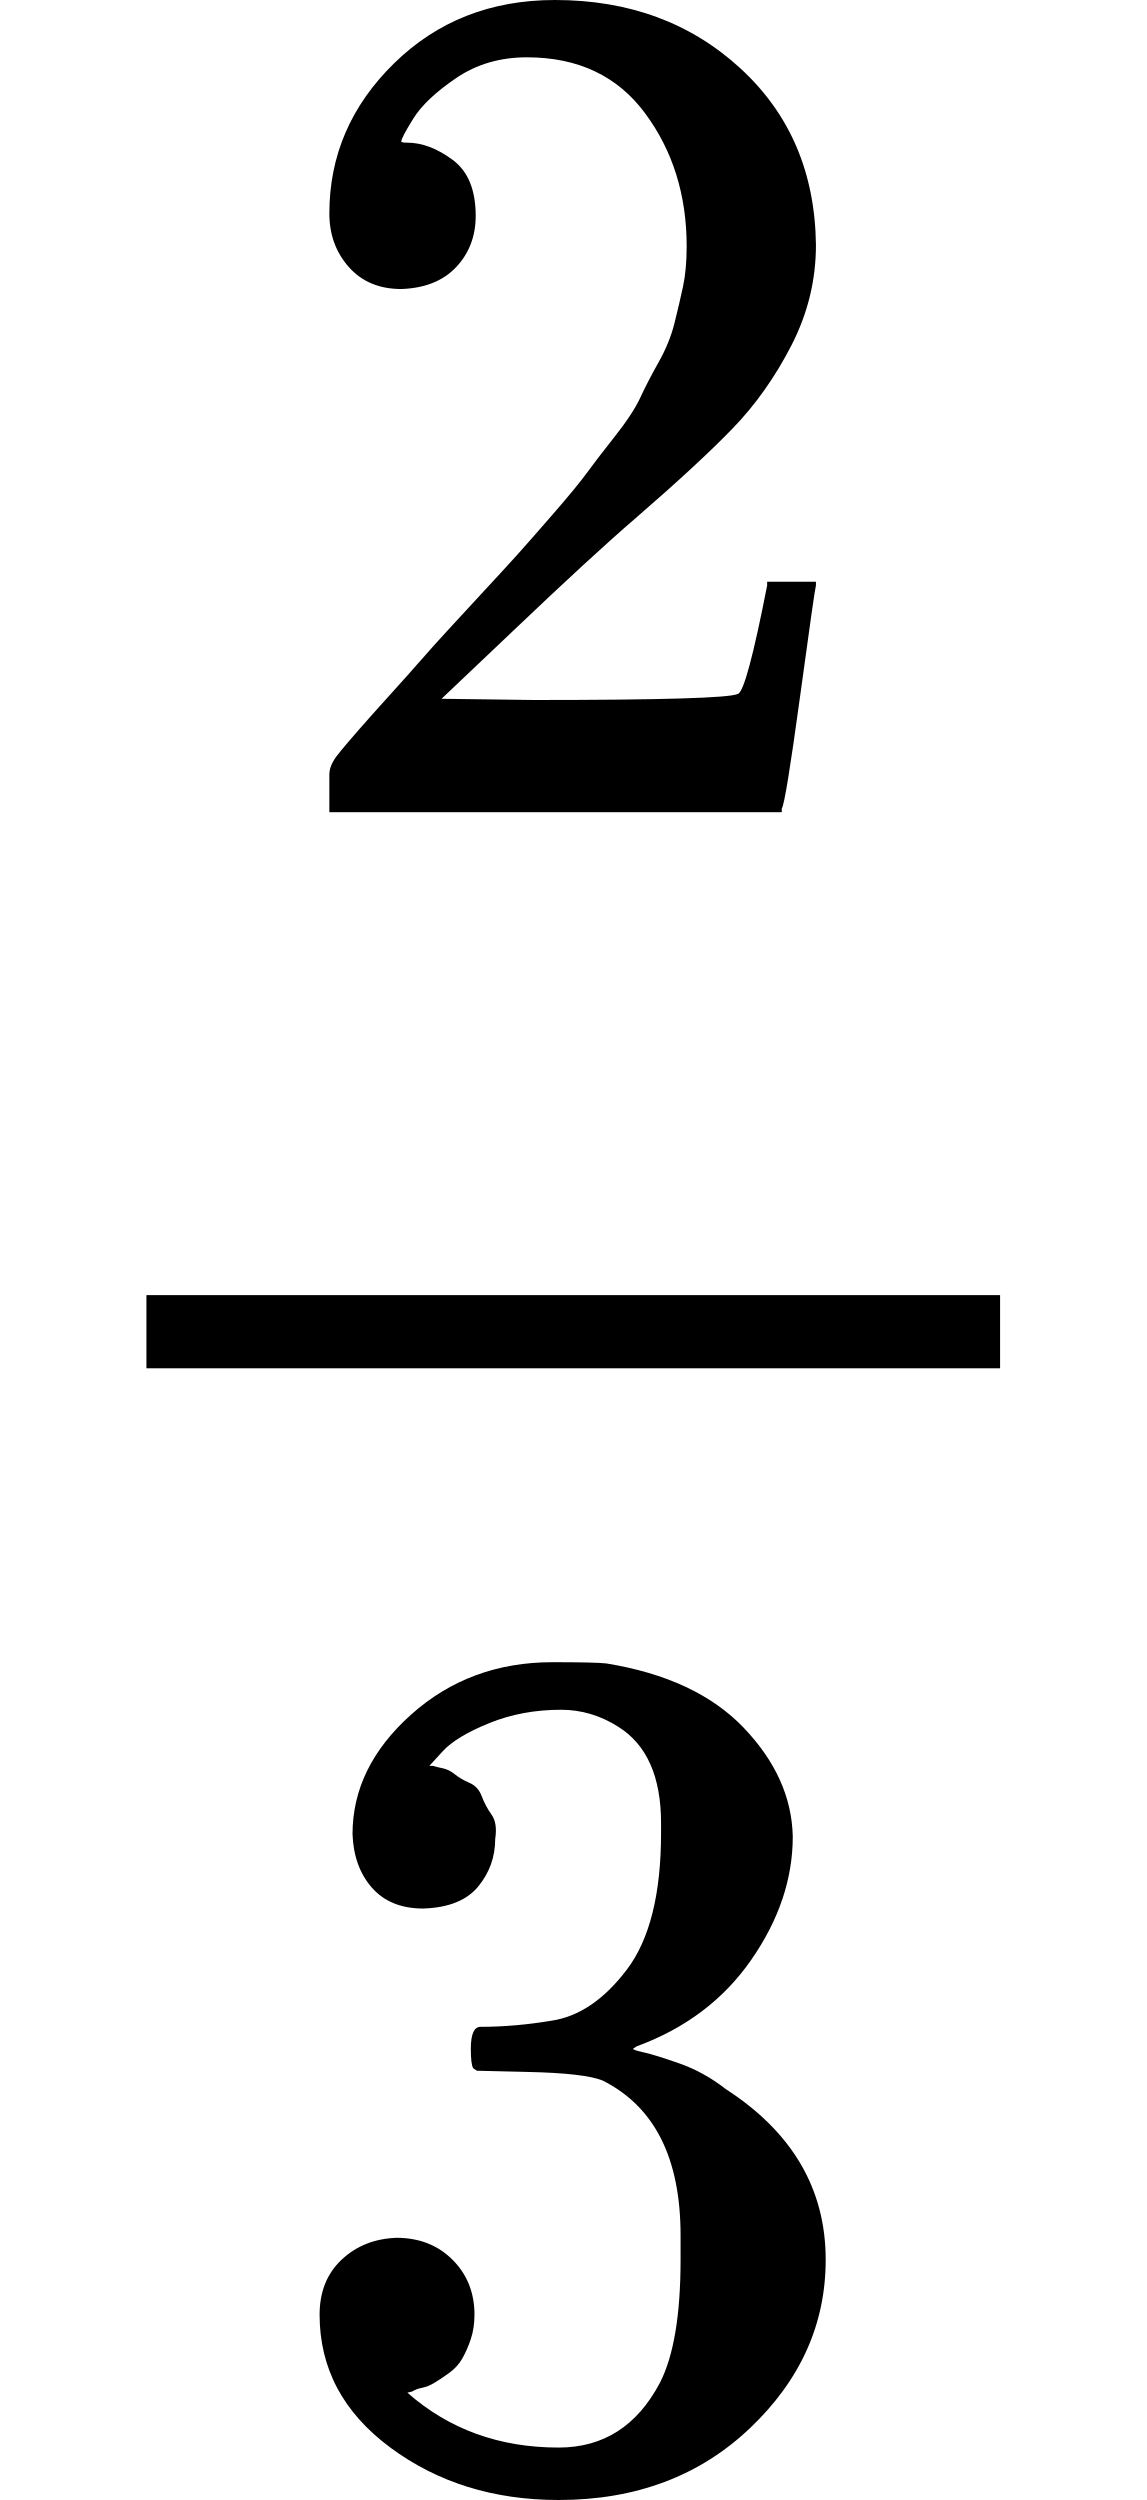
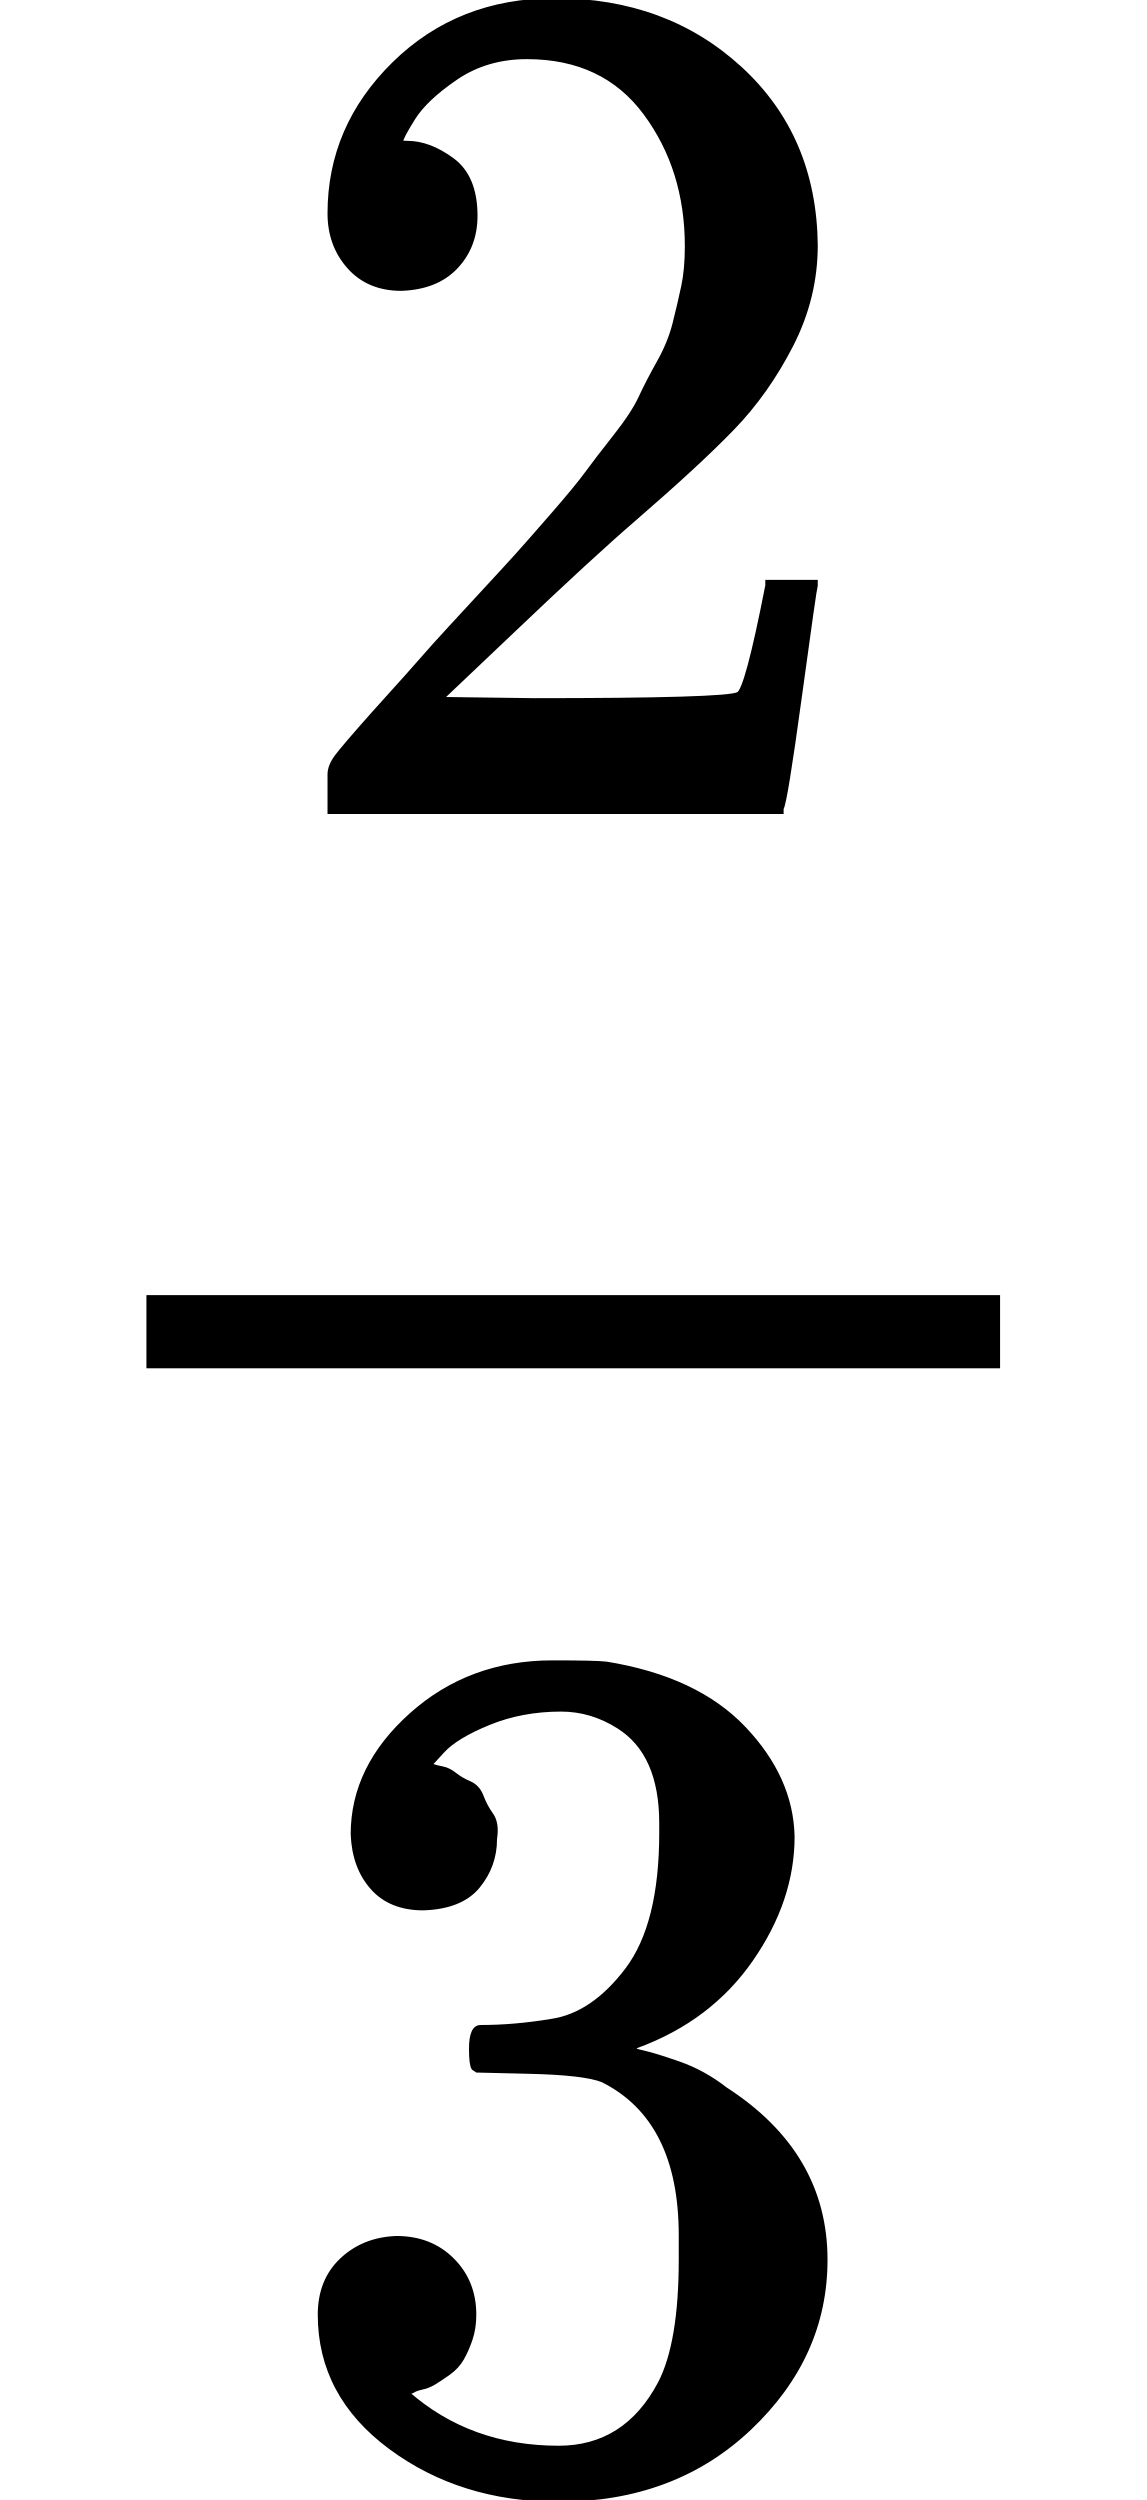
<svg xmlns="http://www.w3.org/2000/svg" xmlns:xlink="http://www.w3.org/1999/xlink" style="vertical-align: -1.602ex;" width="2.127ex" height="4.638ex" role="img" focusable="false" viewBox="0 -1342 940 2050">
  <defs>
+     <style>svg a{fill:blue;stroke:blue}[data-mml-node="merror"]&gt;g{fill:red;stroke:red}[data-mml-node="merror"]&gt;rect[data-background]{fill:yellow;stroke:none}[data-frame],[data-line]{stroke-width:70px;fill:none}.mjx-dashed{stroke-dasharray:140}.mjx-dotted{stroke-linecap:round;stroke-dasharray:0,140}use[data-c]{stroke-width:3px}</style>
    <path id="MJX-1-TEX-N-32" d="M109 429Q82 429 66 447T50 491Q50 562 103 614T235 666Q326 666 387 610T449 465Q449 422 429 383T381 315T301 241Q265 210 201 149L142 93L218 92Q375 92 385 97Q392 99 409 186V189H449V186Q448 183 436 95T421 3V0H50V19V31Q50 38 56 46T86 81Q115 113 136 137Q145 147 170 174T204 211T233 244T261 278T284 308T305 340T320 369T333 401T340 431T343 464Q343 527 309 573T212 619Q179 619 154 602T119 569T109 550Q109 549 114 549Q132 549 151 535T170 489Q170 464 154 447T109 429Z" />
    <path id="MJX-1-TEX-N-33" d="M127 463Q100 463 85 480T69 524Q69 579 117 622T233 665Q268 665 277 664Q351 652 390 611T430 522Q430 470 396 421T302 350L299 348Q299 347 308 345T337 336T375 315Q457 262 457 175Q457 96 395 37T238 -22Q158 -22 100 21T42 130Q42 158 60 175T105 193Q133 193 151 175T169 130Q169 119 166 110T159 94T148 82T136 74T126 70T118 67L114 66Q165 21 238 21Q293 21 321 74Q338 107 338 175V195Q338 290 274 322Q259 328 213 329L171 330L168 332Q166 335 166 348Q166 366 174 366Q202 366 232 371Q266 376 294 413T322 525V533Q322 590 287 612Q265 626 240 626Q208 626 181 615T143 592T132 580H135Q138 579 143 578T153 573T165 566T175 555T183 540T186 520Q186 498 172 481T127 463Z" />
  </defs>
  <g stroke="currentColor" fill="currentColor" stroke-width="0" transform="scale(1,-1)">
    <g data-mml-node="math">
      <g data-mml-node="mfrac">
        <g data-mml-node="mn" transform="translate(220,676)">
          <use data-c="32" xlink:href="#MJX-1-TEX-N-32" />
        </g>
        <g data-mml-node="mn" transform="translate(220,-686)">
          <use data-c="33" xlink:href="#MJX-1-TEX-N-33" />
        </g>
        <rect width="700" height="60" x="120" y="220" />
      </g>
    </g>
  </g>
</svg>
